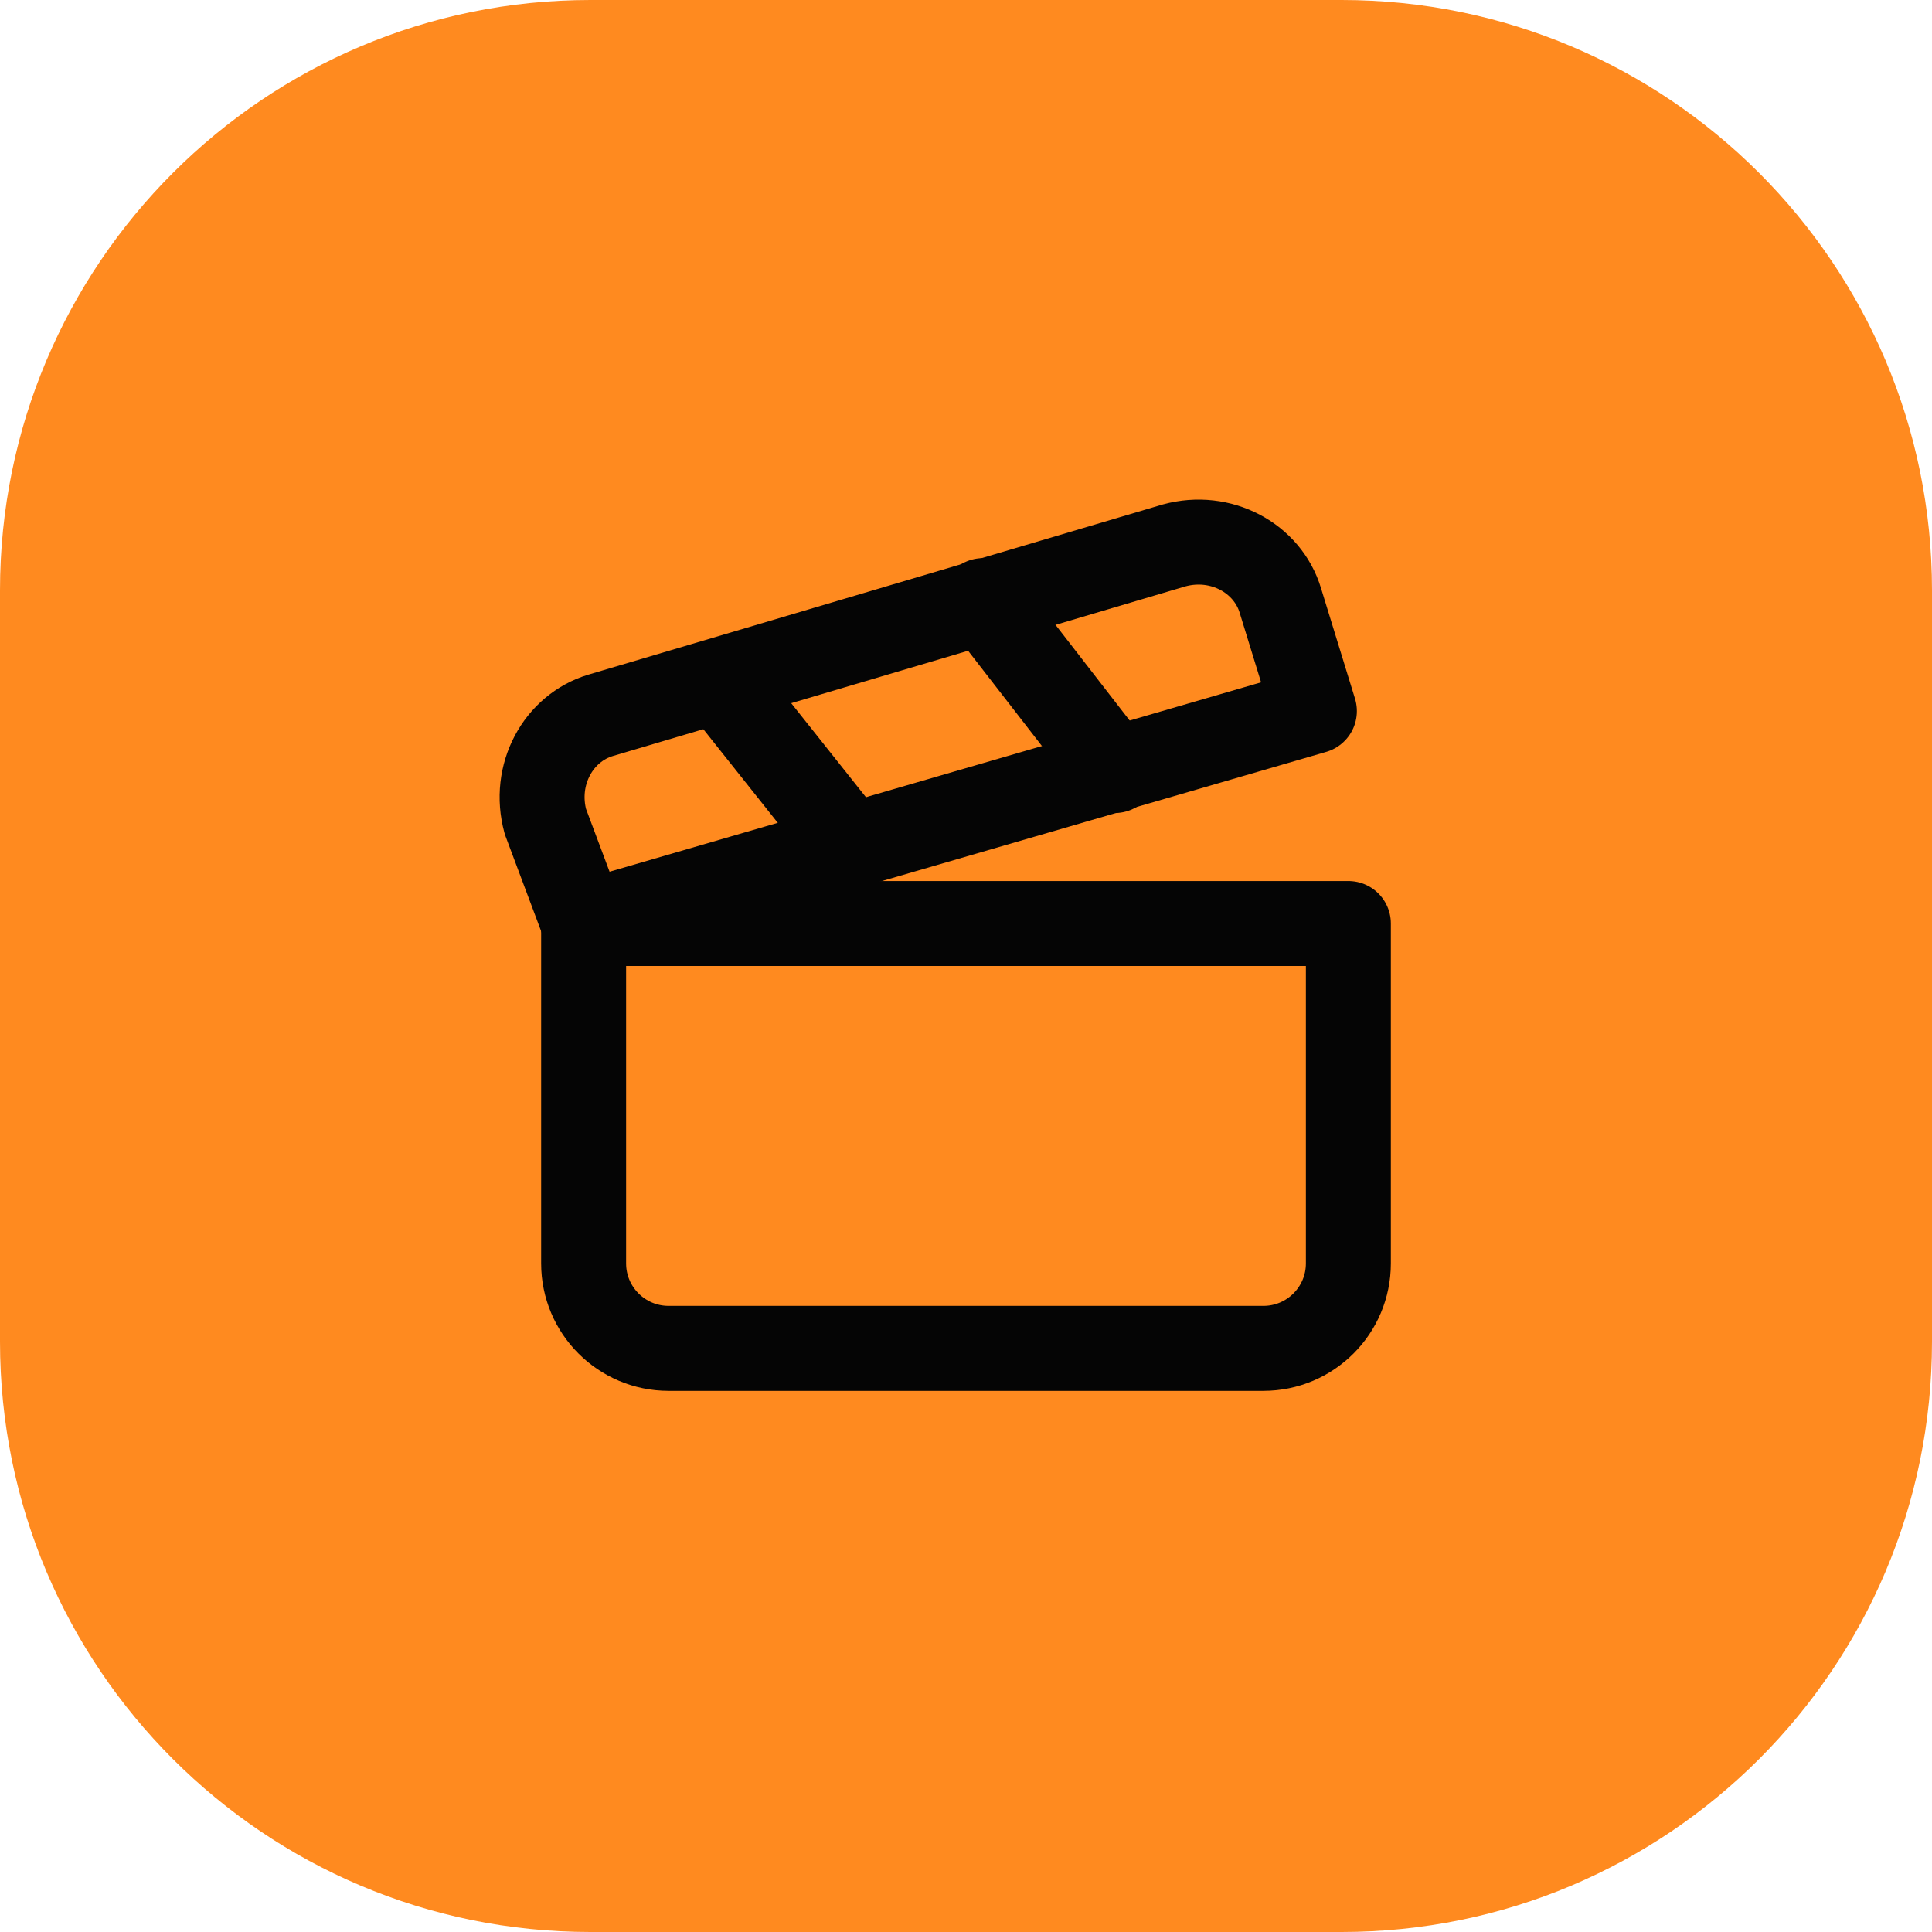
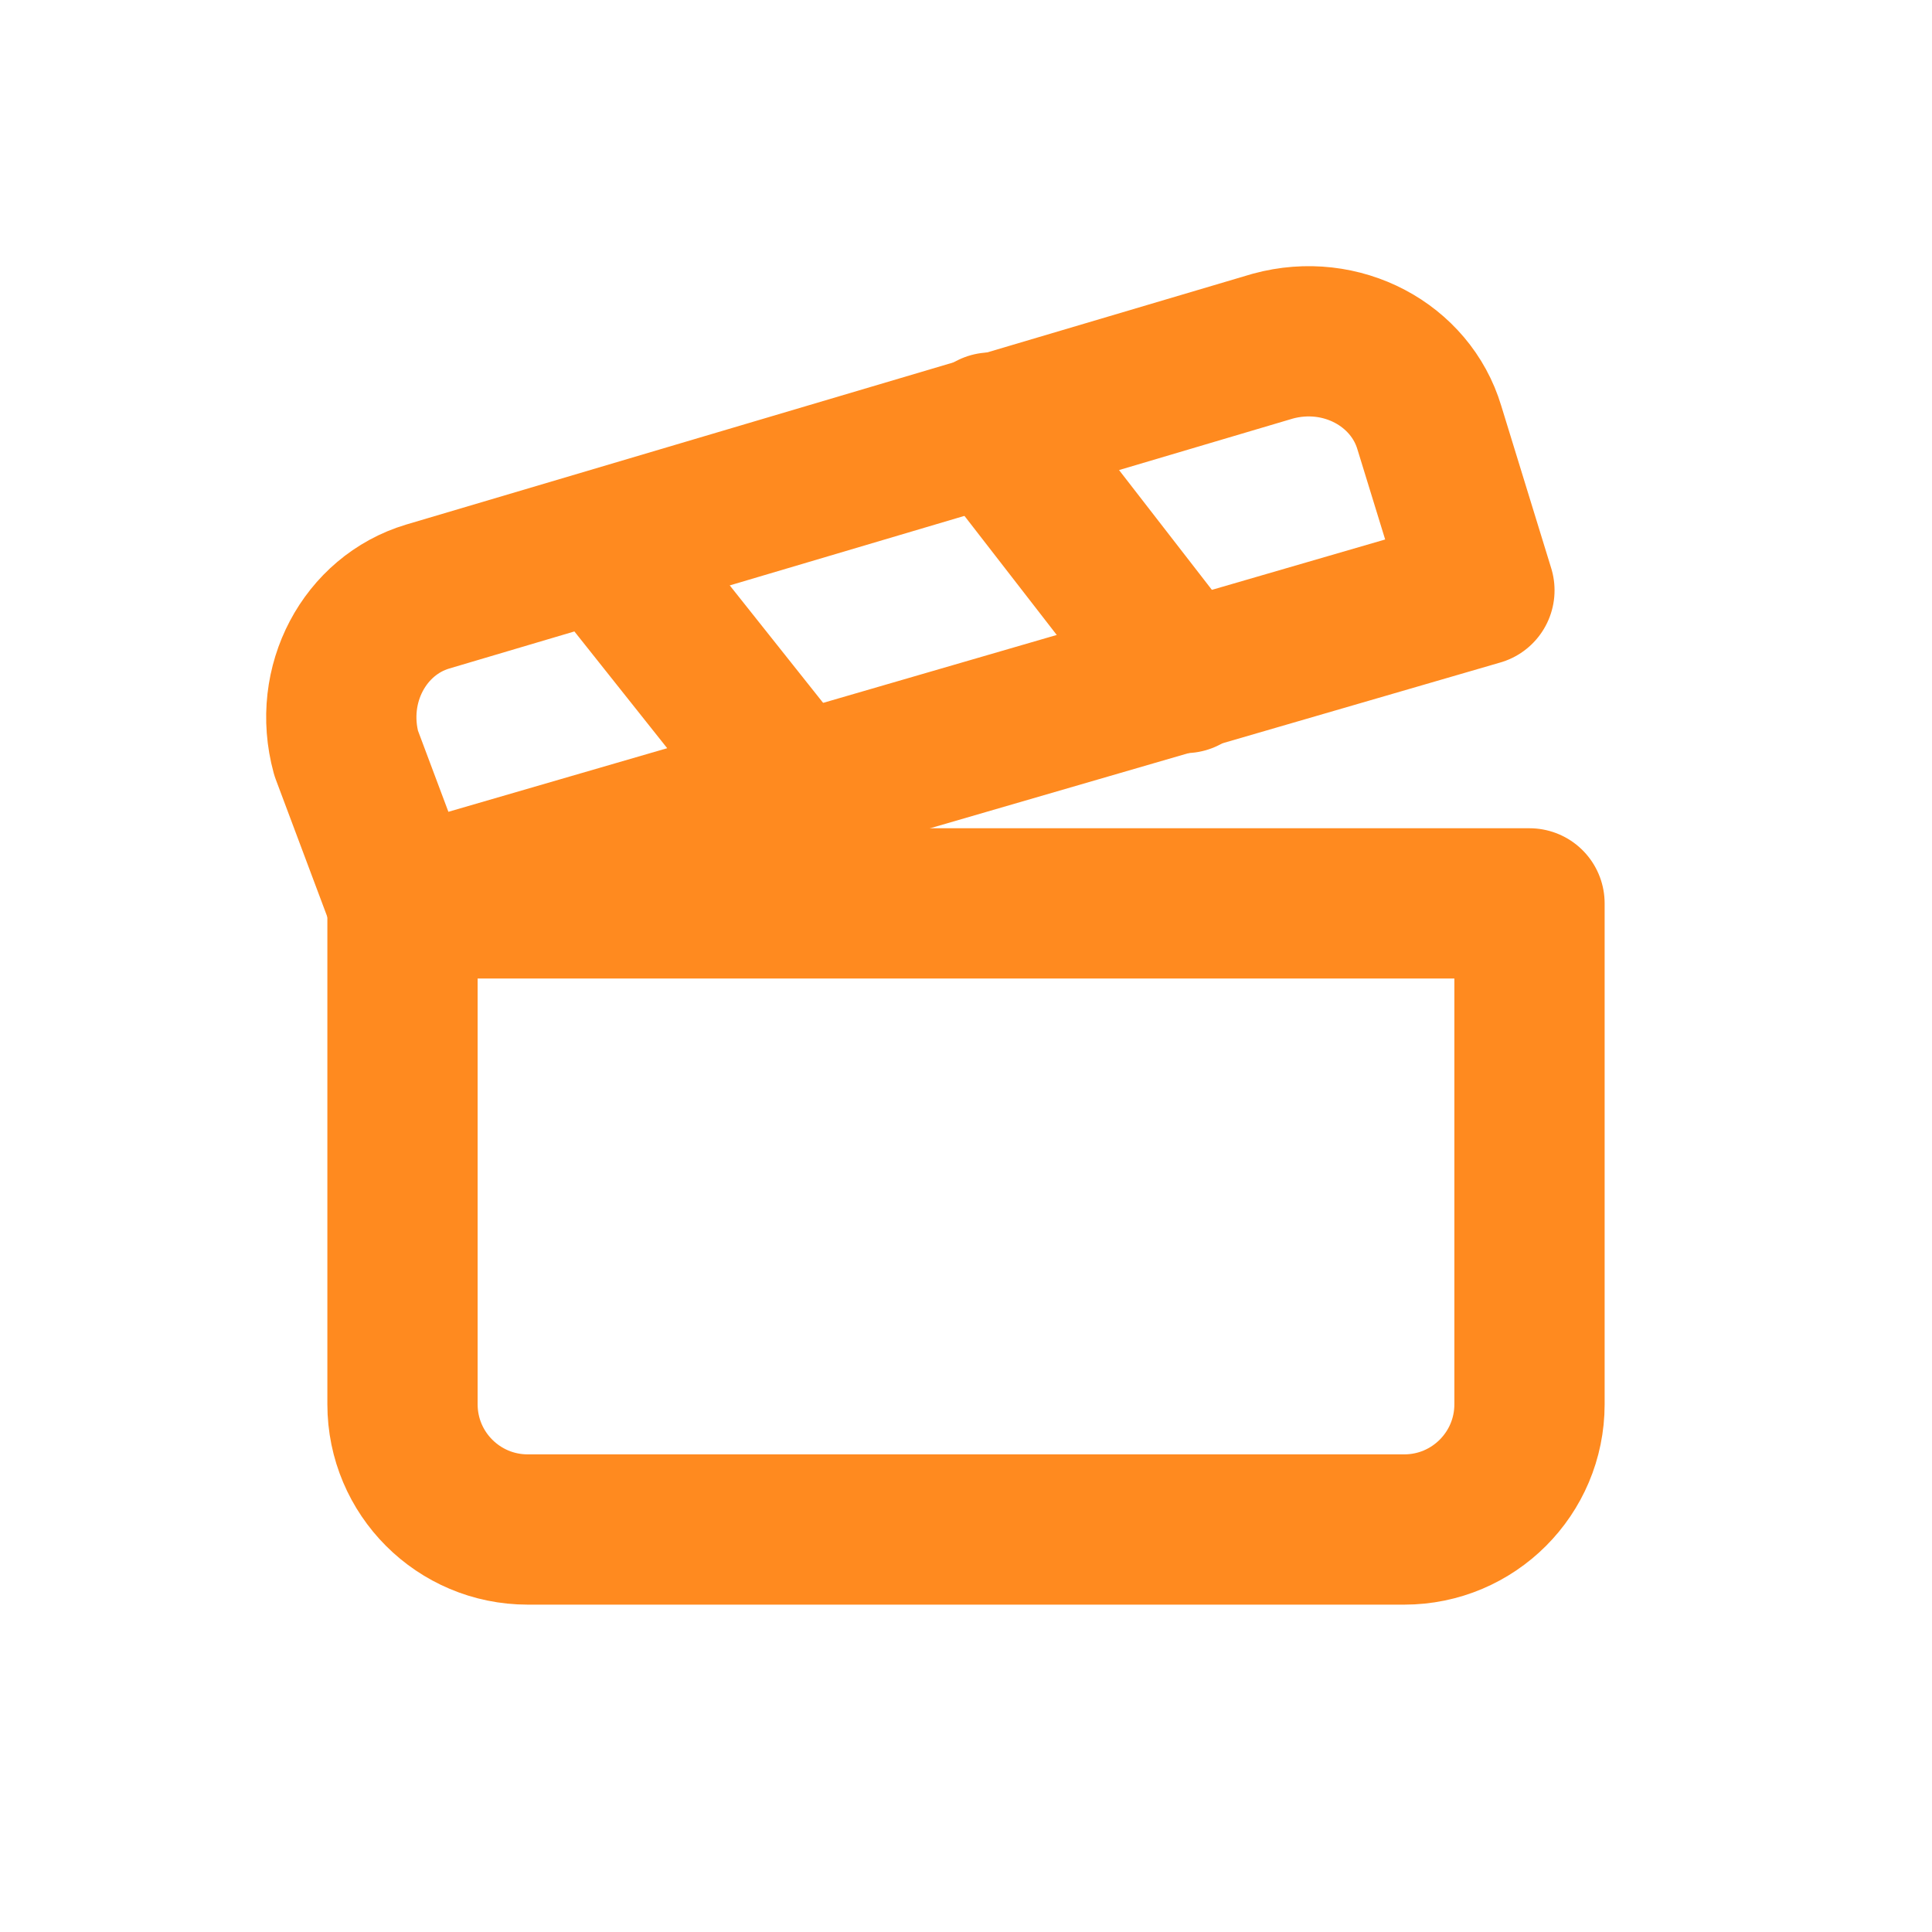
<svg xmlns="http://www.w3.org/2000/svg" viewBox="0 0 36 36">
-   <rect width="36" height="36" rx="11" fill="#ff8a1f" />
-   <g transform="translate(8.5 8.5) scale(.7916667)" fill="none" stroke="#050505" stroke-width="2" stroke-linecap="round" stroke-linejoin="round">
+   <g transform="translate(4 4) scale(1.166667)" fill="none" stroke="#ff8a1f" stroke-width="2.4" stroke-linecap="round" stroke-linejoin="round">
    <path d="M20.2 6 3 11l-.9-2.4c-.3-1.1.3-2.2 1.3-2.5l13.5-4c1.1-.3 2.2.3 2.5 1.3Z" />
    <path d="m6.2 5.3 3.1 3.9" />
    <path d="m12.4 3.4 3.1 4" />
    <path d="M3 11h18v8a2 2 0 0 1-2 2H5a2 2 0 0 1-2-2Z" />
  </g>
</svg>
